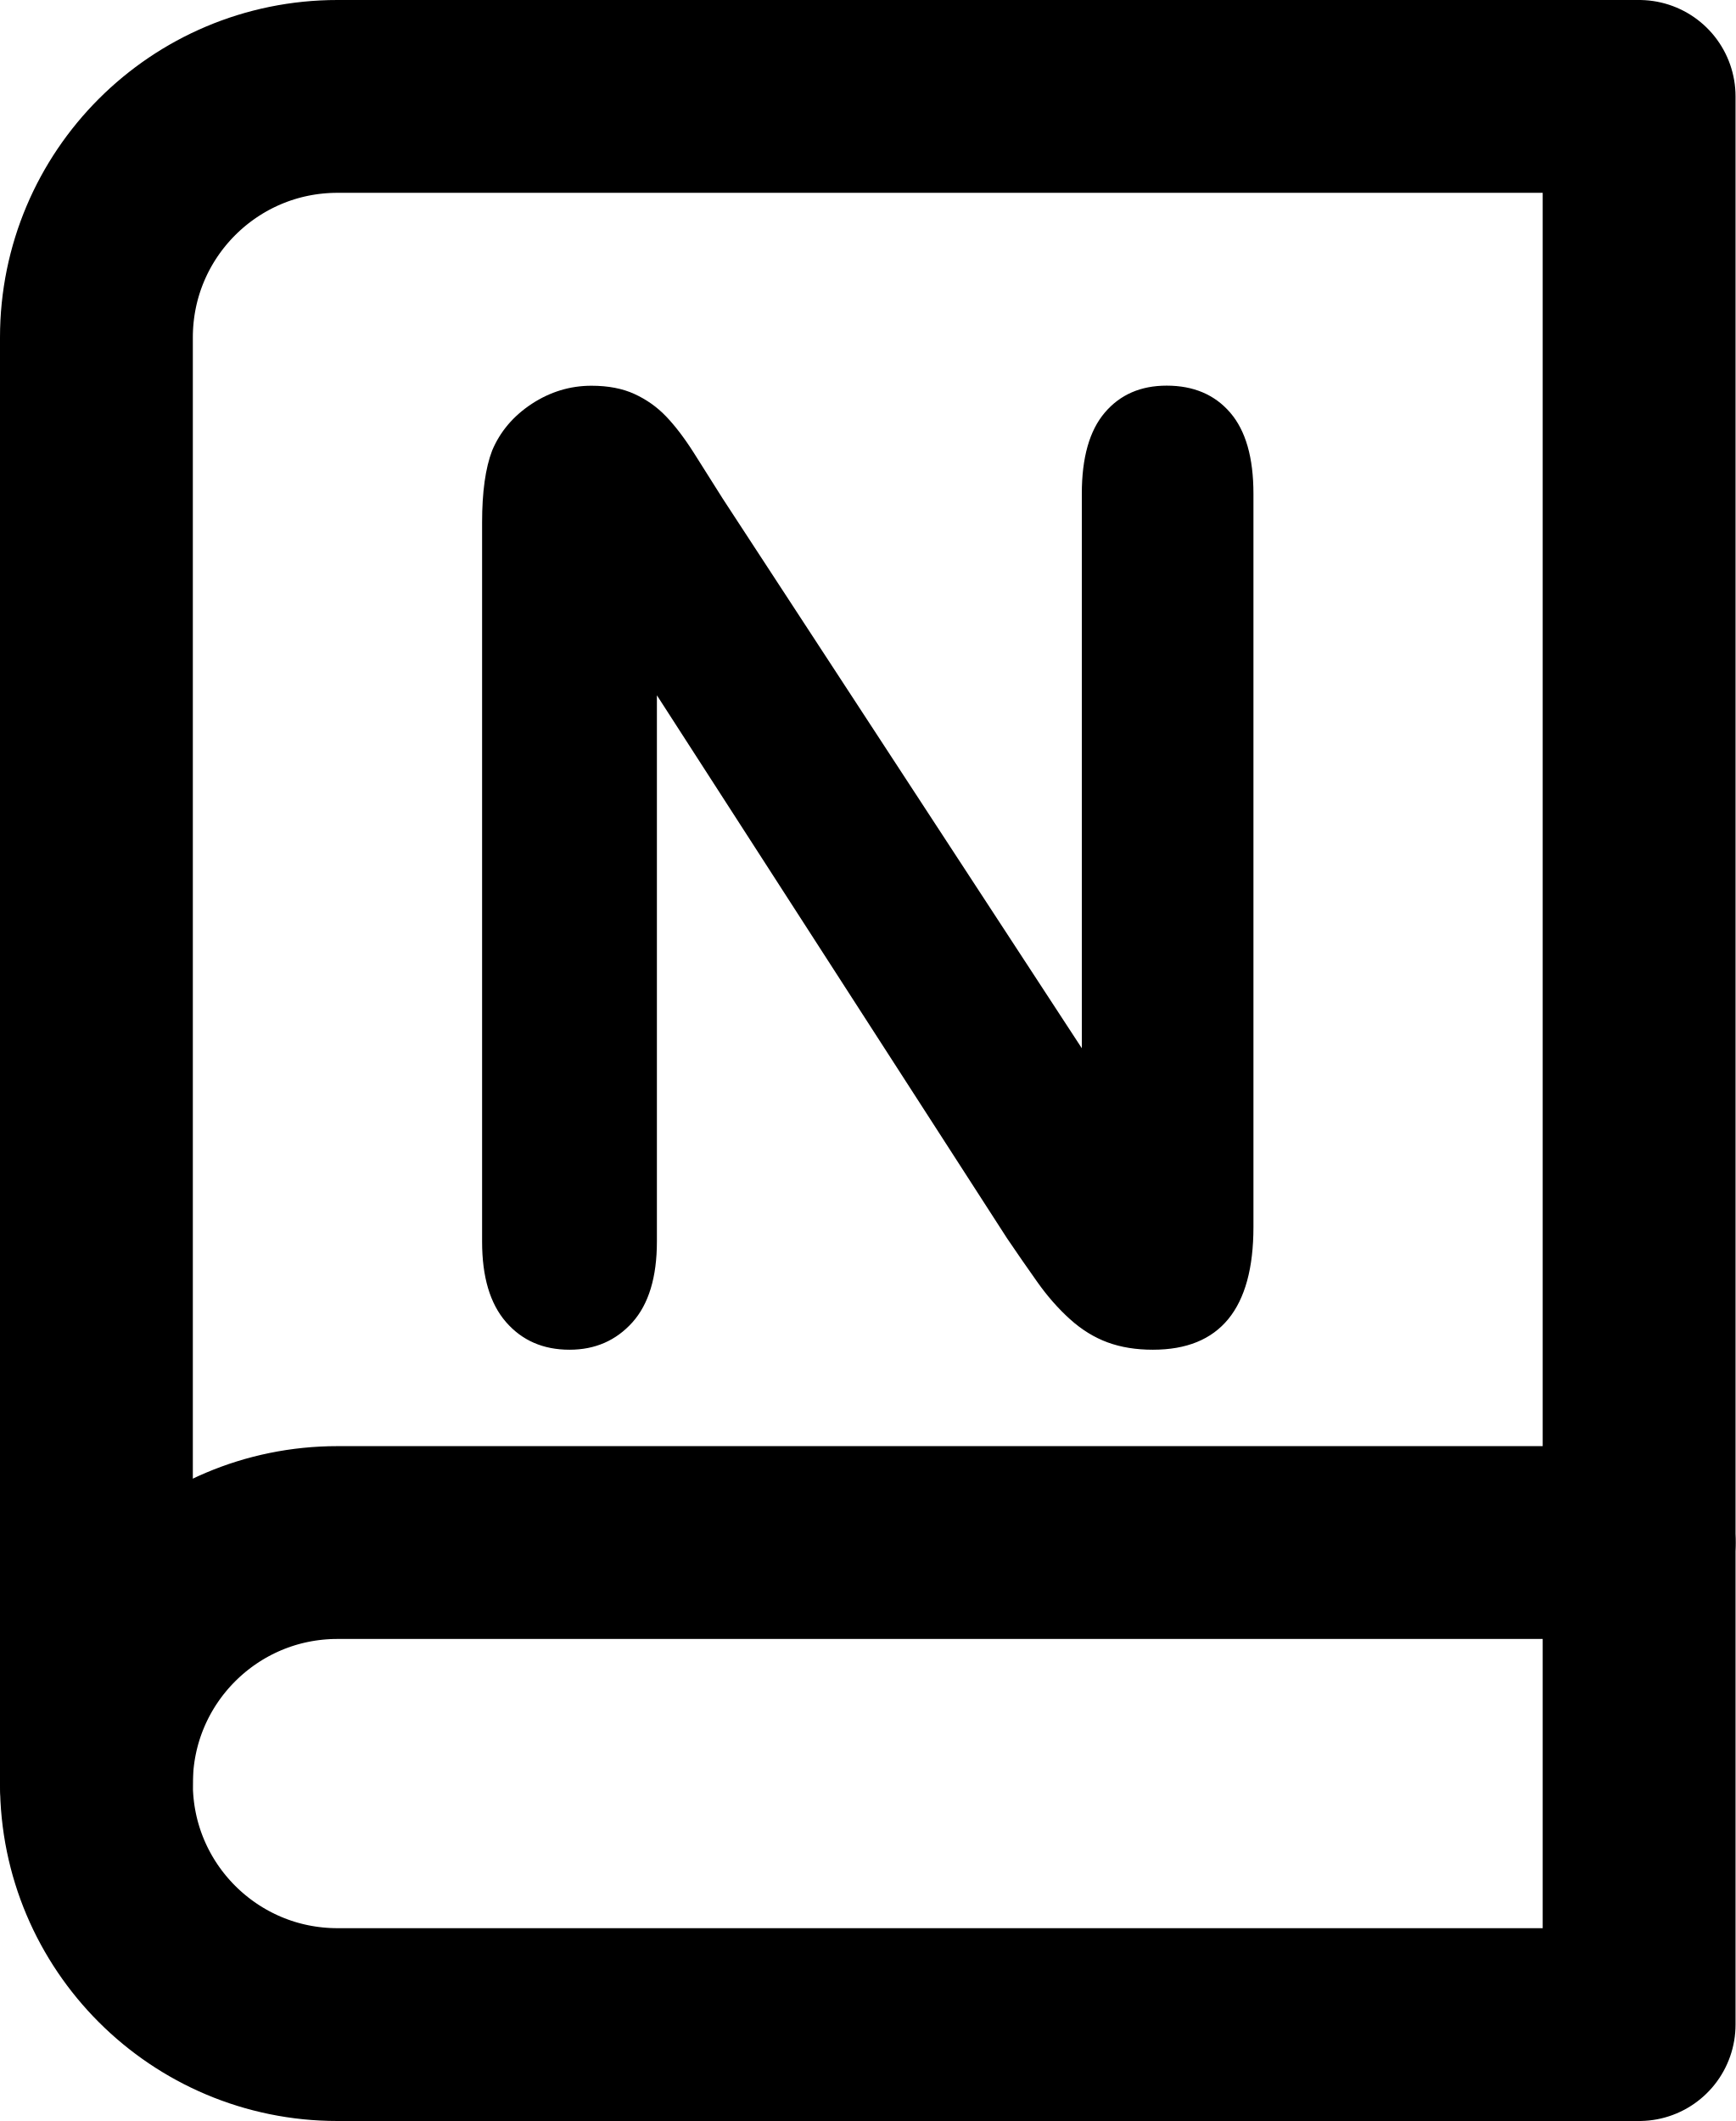
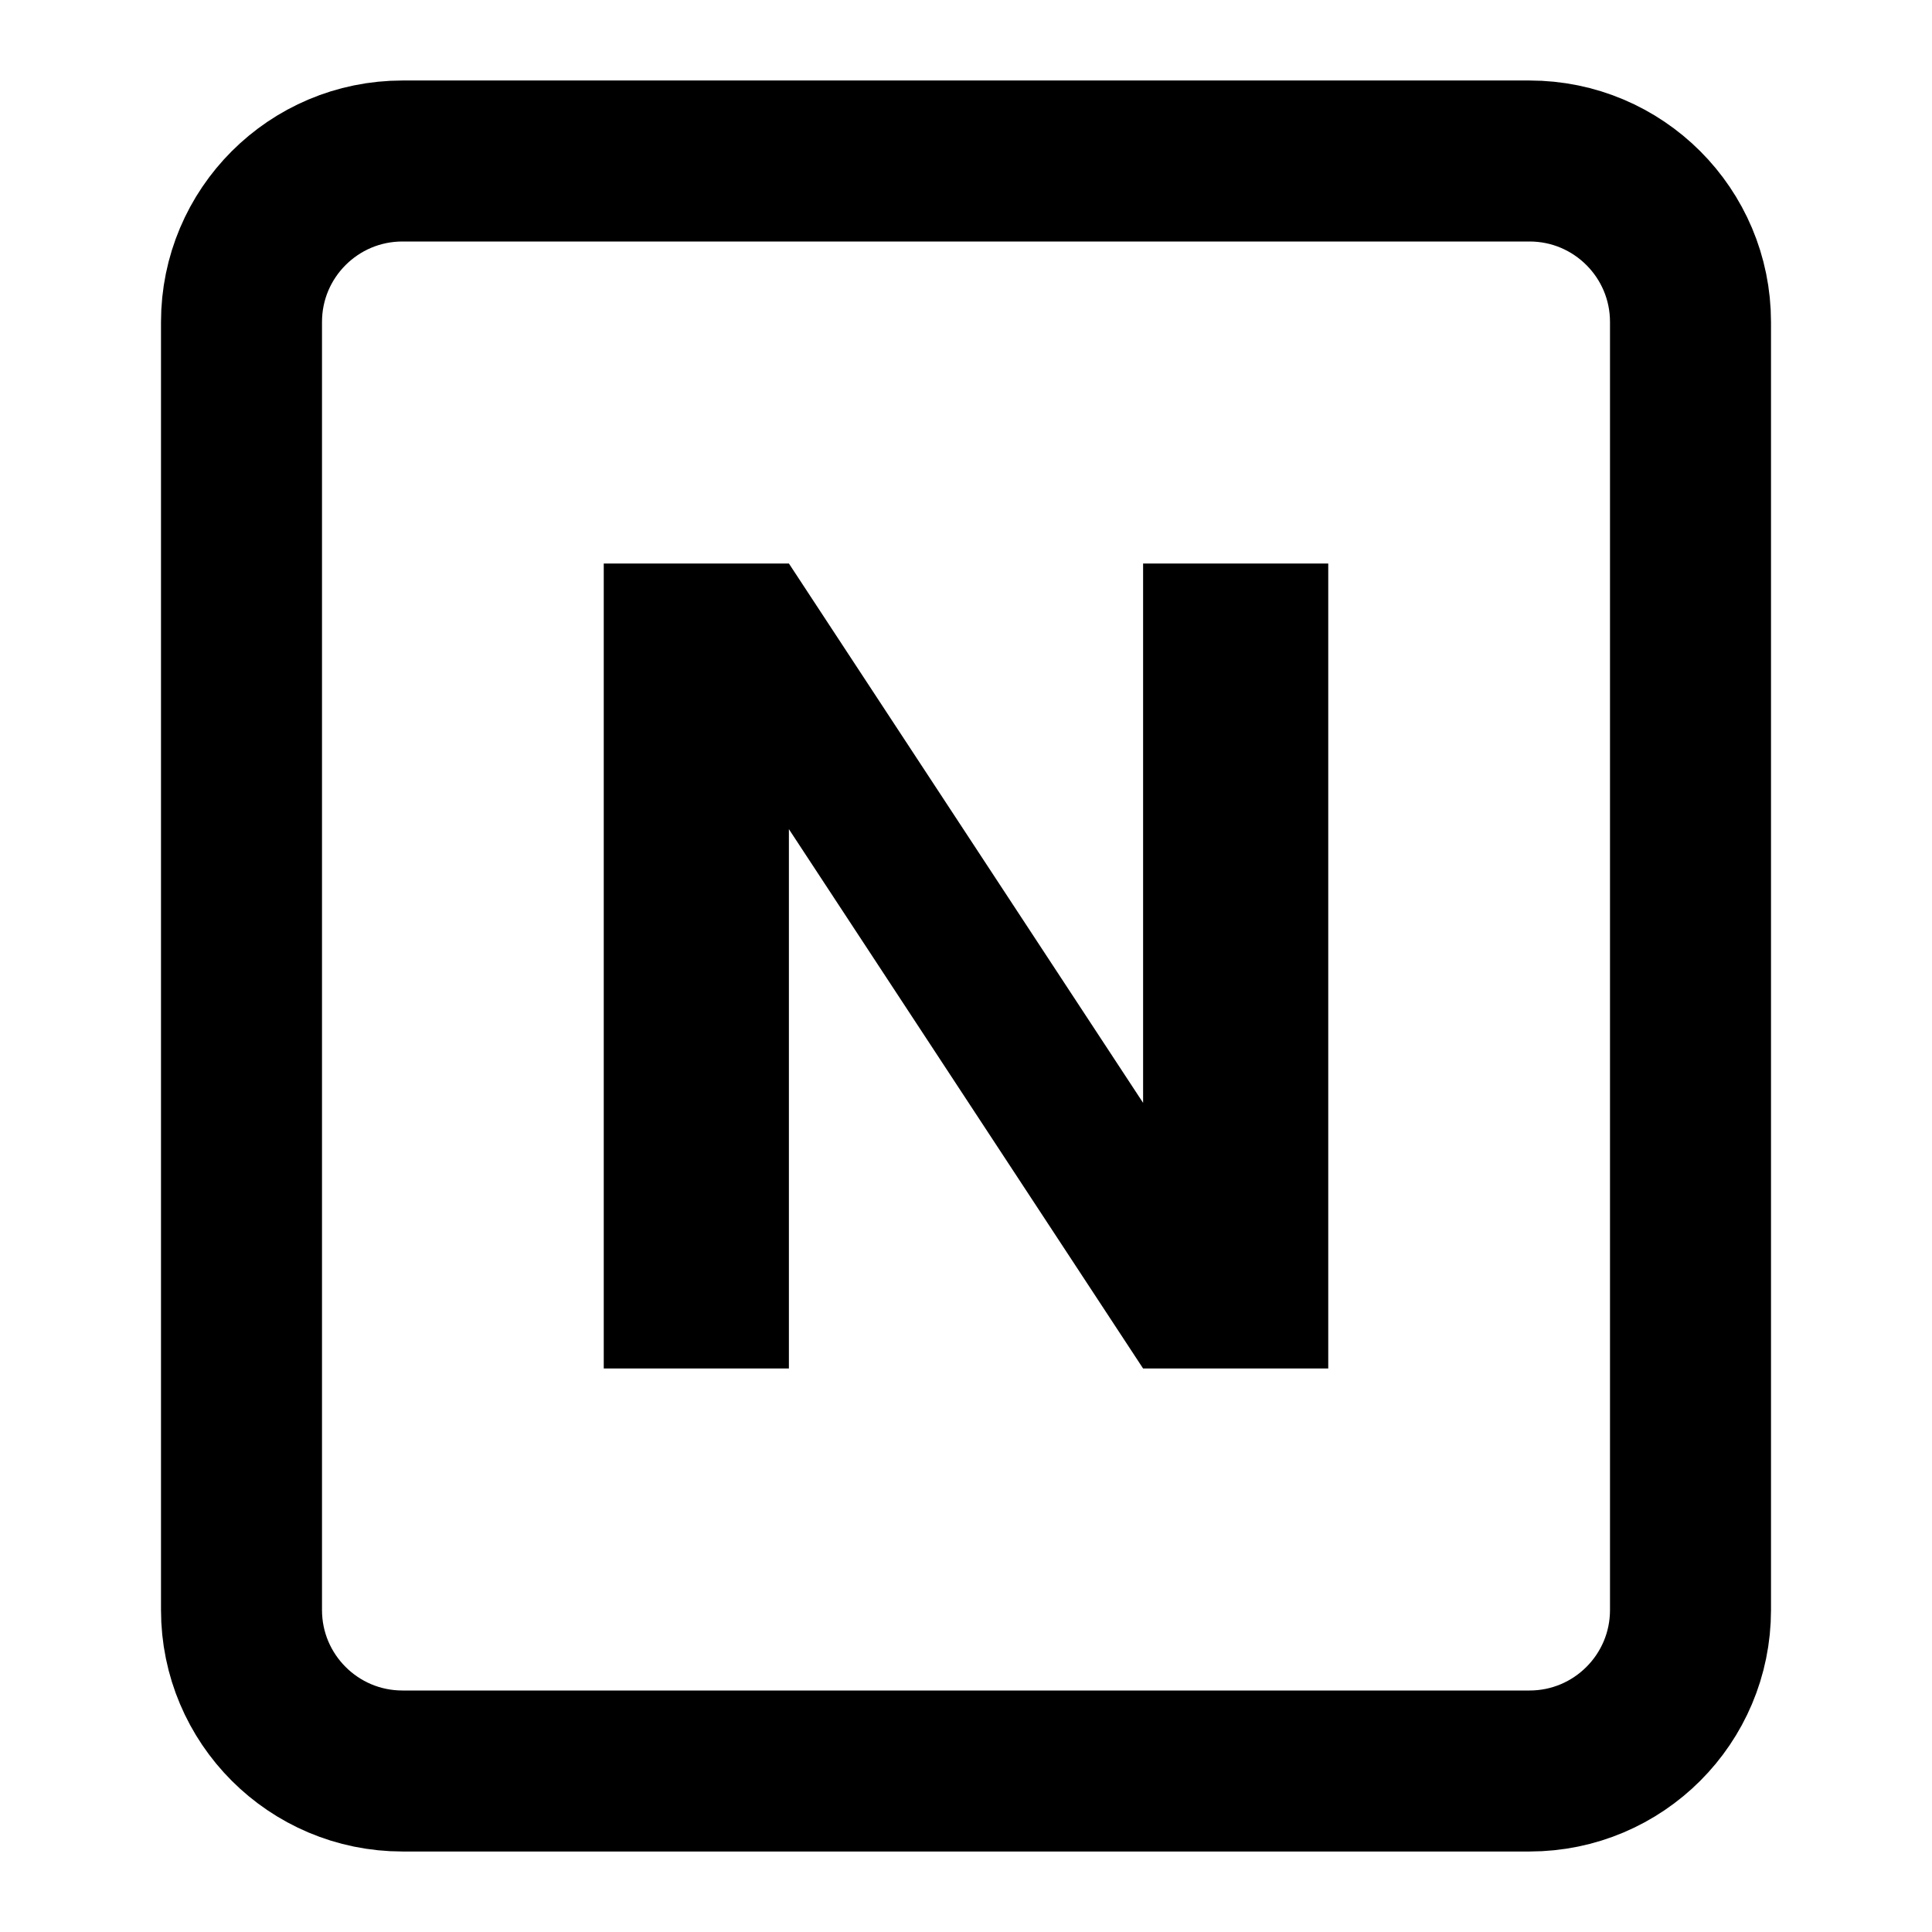
- <svg xmlns="http://www.w3.org/2000/svg" fill="none" height="22" viewBox="0 0 18 22" width="18">
-   <g transform="translate(1 1)">
-     <path d="m0 17.5c0-1.381 1.119-2.5 2.5-2.5h13.5" stroke="#000" stroke-linecap="round" stroke-linejoin="round" stroke-width="2" />
-     <path d="m2.5 0h13.5v20h-13.5c-1.381 0-2.5-1.119-2.5-2.5v-15c0-1.381 1.119-2.5 2.5-2.5z" stroke="#000" stroke-linecap="round" stroke-linejoin="round" stroke-width="2" />
-     <path d="m6.497 4.174 3.723 5.699v-5.752c0-.374.079-.654.238-.841.159-.187.373-.28.642-.28.278 0 .498.093.659.28.161.187.241.467.241.841v7.606c0 .849-.348 1.273-1.043 1.273-.174 0-.33-.025-.469-.076-.139-.051-.269-.131-.391-.241-.122-.11-.235-.239-.339-.386s-.209-.298-.313-.452l-3.632-5.633v5.666c0 .369-.085.649-.254.838-.17.189-.387.284-.652.284-.274 0-.493-.096-.659-.287s-.248-.469-.248-.834v-7.46c0-.317.035-.565.104-.745.083-.198.22-.359.411-.485.191-.125.398-.188.619-.188.174 0 .323.029.447.086s.233.134.326.231c.093.097.189.222.287.376z" fill="#000" />
-   </g>
+ <svg xmlns="http://www.w3.org/2000/svg" width="24" height="24" viewBox="0 0 24 24" fill="none">
+   <rect x="3" y="2" width="18" height="20" rx="2" stroke="#000" stroke-width="2" />
+   <path d="M7.5 17V7h2.3l4.4 6.7V7h2.3v10h-2.3L9.8 10.3V17Z" fill="#000" />
</svg>
